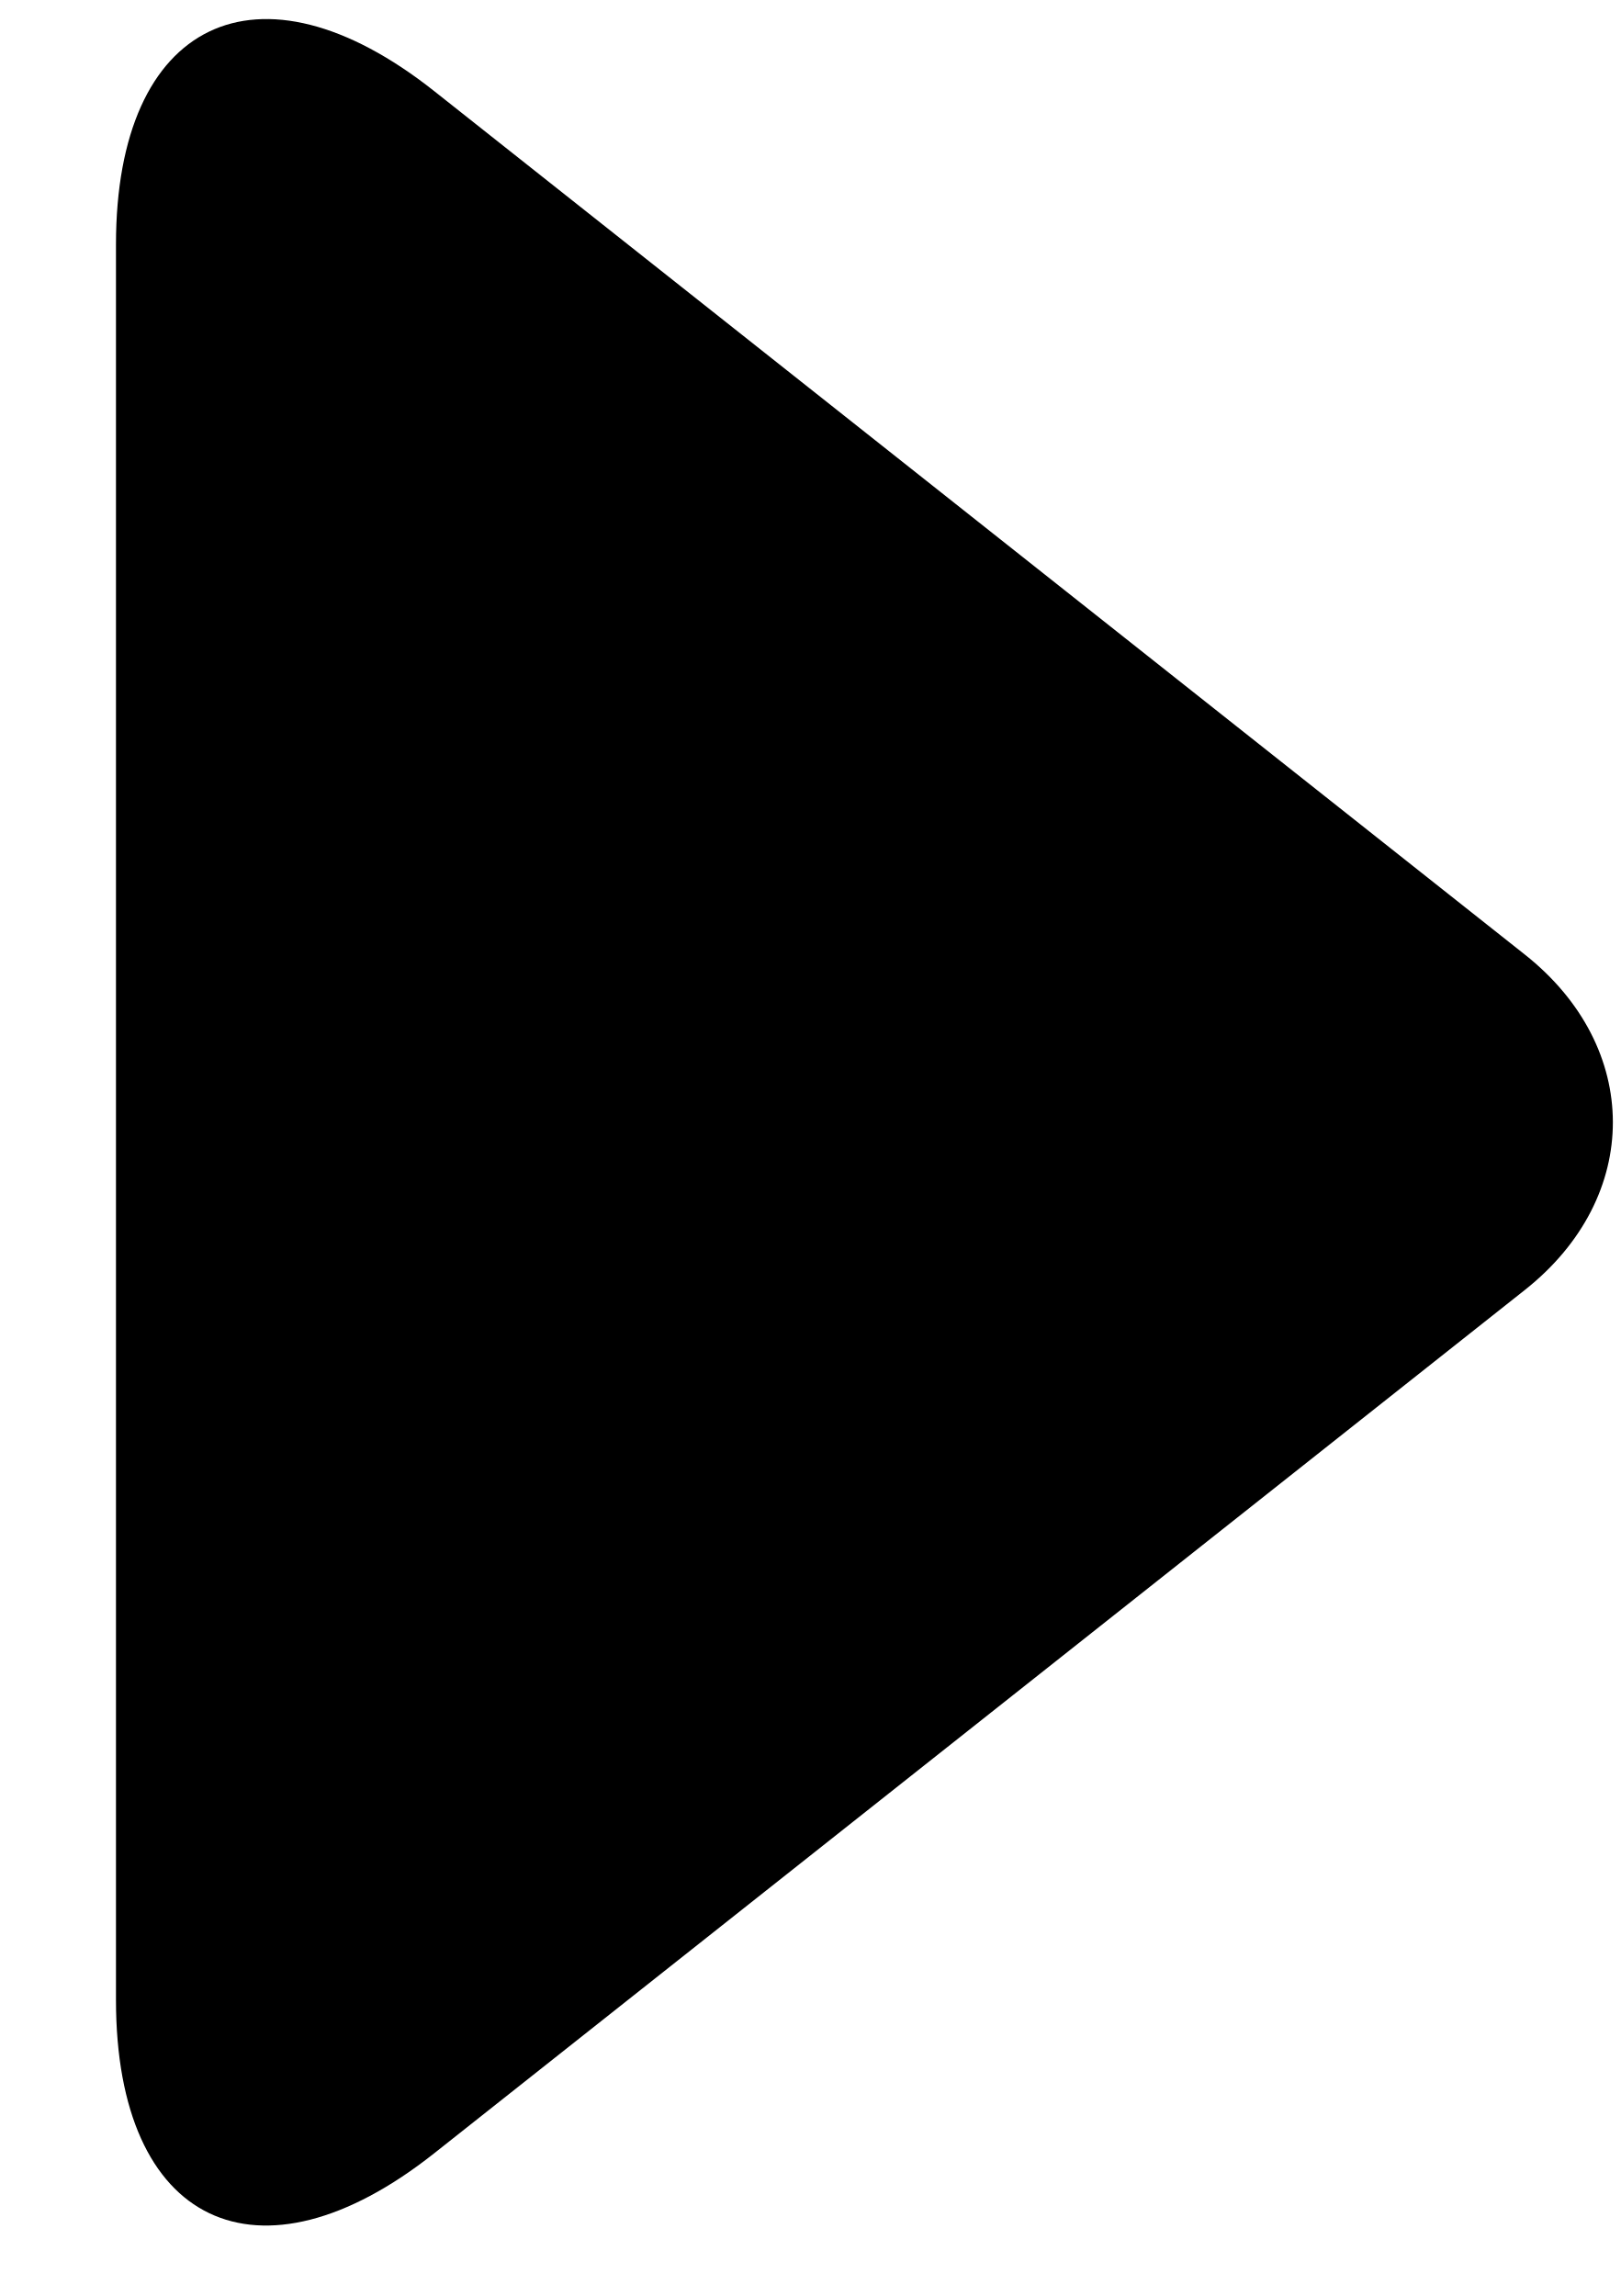
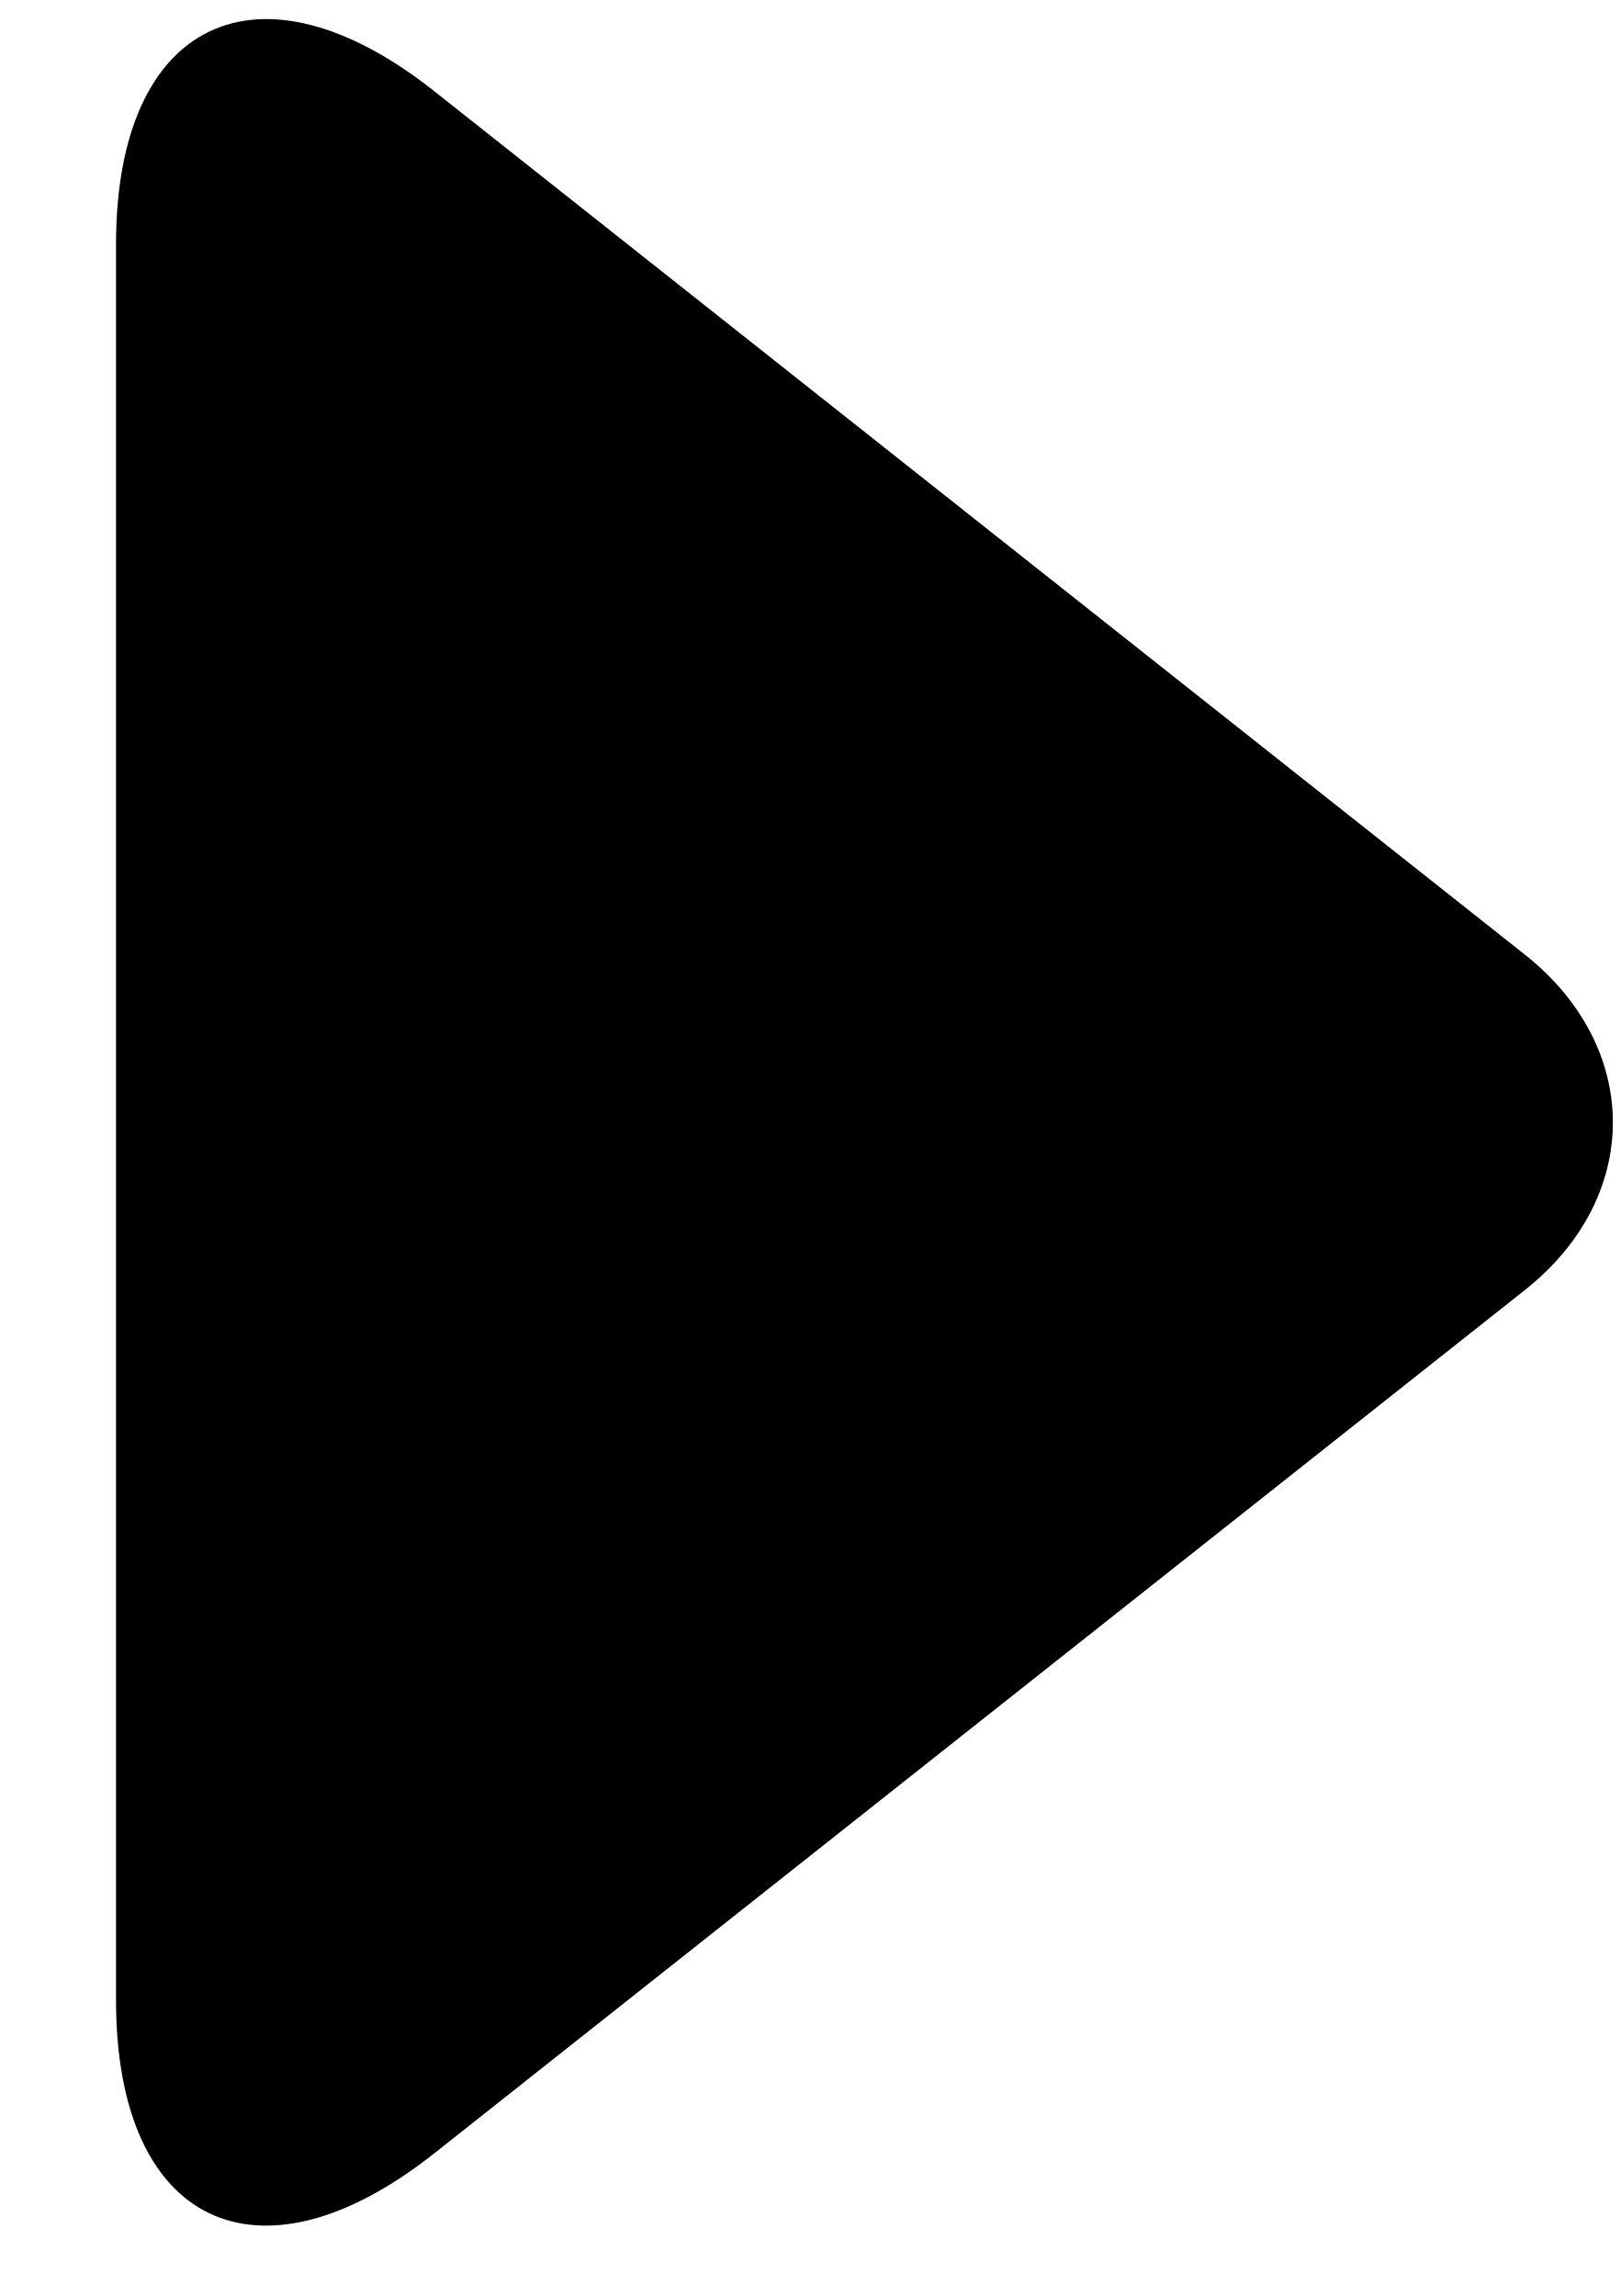
- <svg xmlns="http://www.w3.org/2000/svg" width="12px" height="17px" viewBox="0 0 12 17" version="1.1">
-   <defs />
-   <g id="Page-1" stroke="none" stroke-width="1" fill="none" fill-rule="evenodd">
-     <g id="Desktop-HD" transform="translate(-722, -441)" fill="#000000">
-       <path d="M720.535,446.356 C719.505,445.055 720.005,444 721.67,444 L734.669,444 C736.326,444 736.835,445.054 735.804,446.356 L729.411,454.431 C728.725,455.298 727.617,455.303 726.927,454.431 L720.535,446.356 Z" id="arrow" transform="translate(728.1686, 449.3099) rotate(-90) translate(-728.1686, -449.3099) " />
-     </g>
-   </g>
+ <svg xmlns="http://www.w3.org/2000/svg" width="12" height="17" viewBox="0 0 12 17">
+   <path d="M3.215 15.944c-1.301 1.03-2.356.53-2.356-1.135v-13C.859.152 1.913-.356 3.215.675l8.075 6.393c.866.686.872 1.794 0 2.484l-8.075 6.392z" fill-rule="evenodd" />
</svg>
